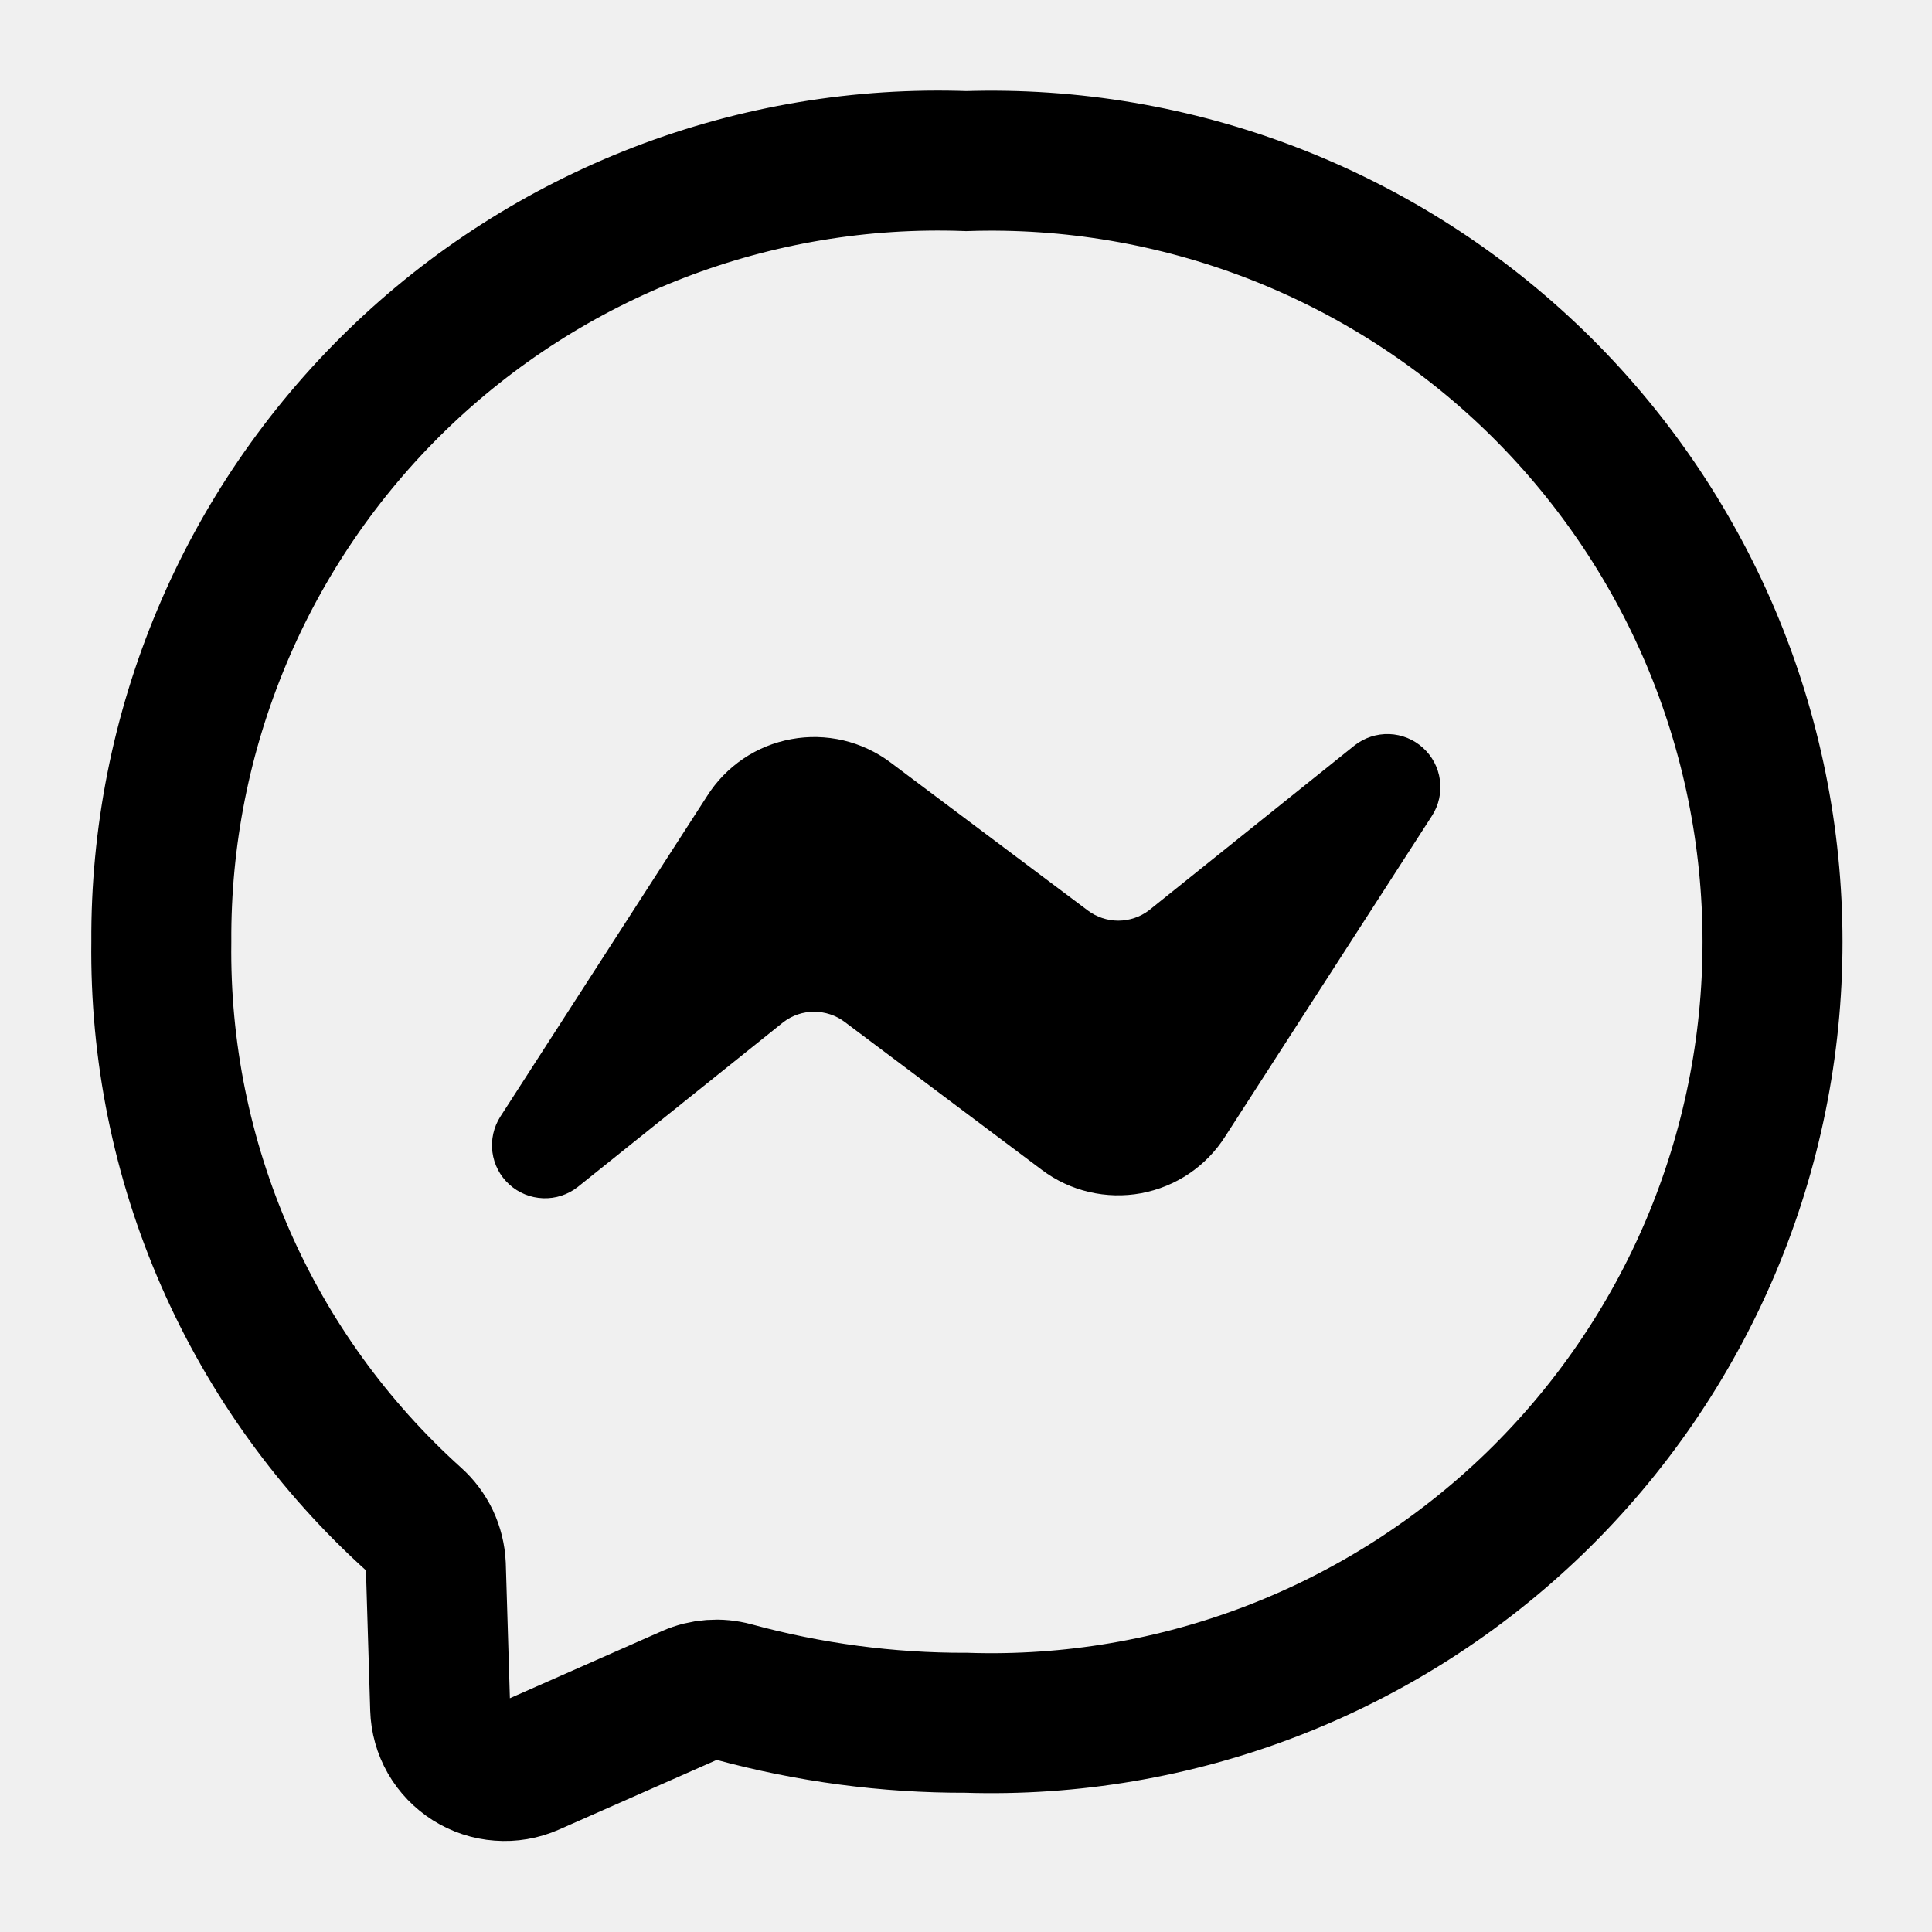
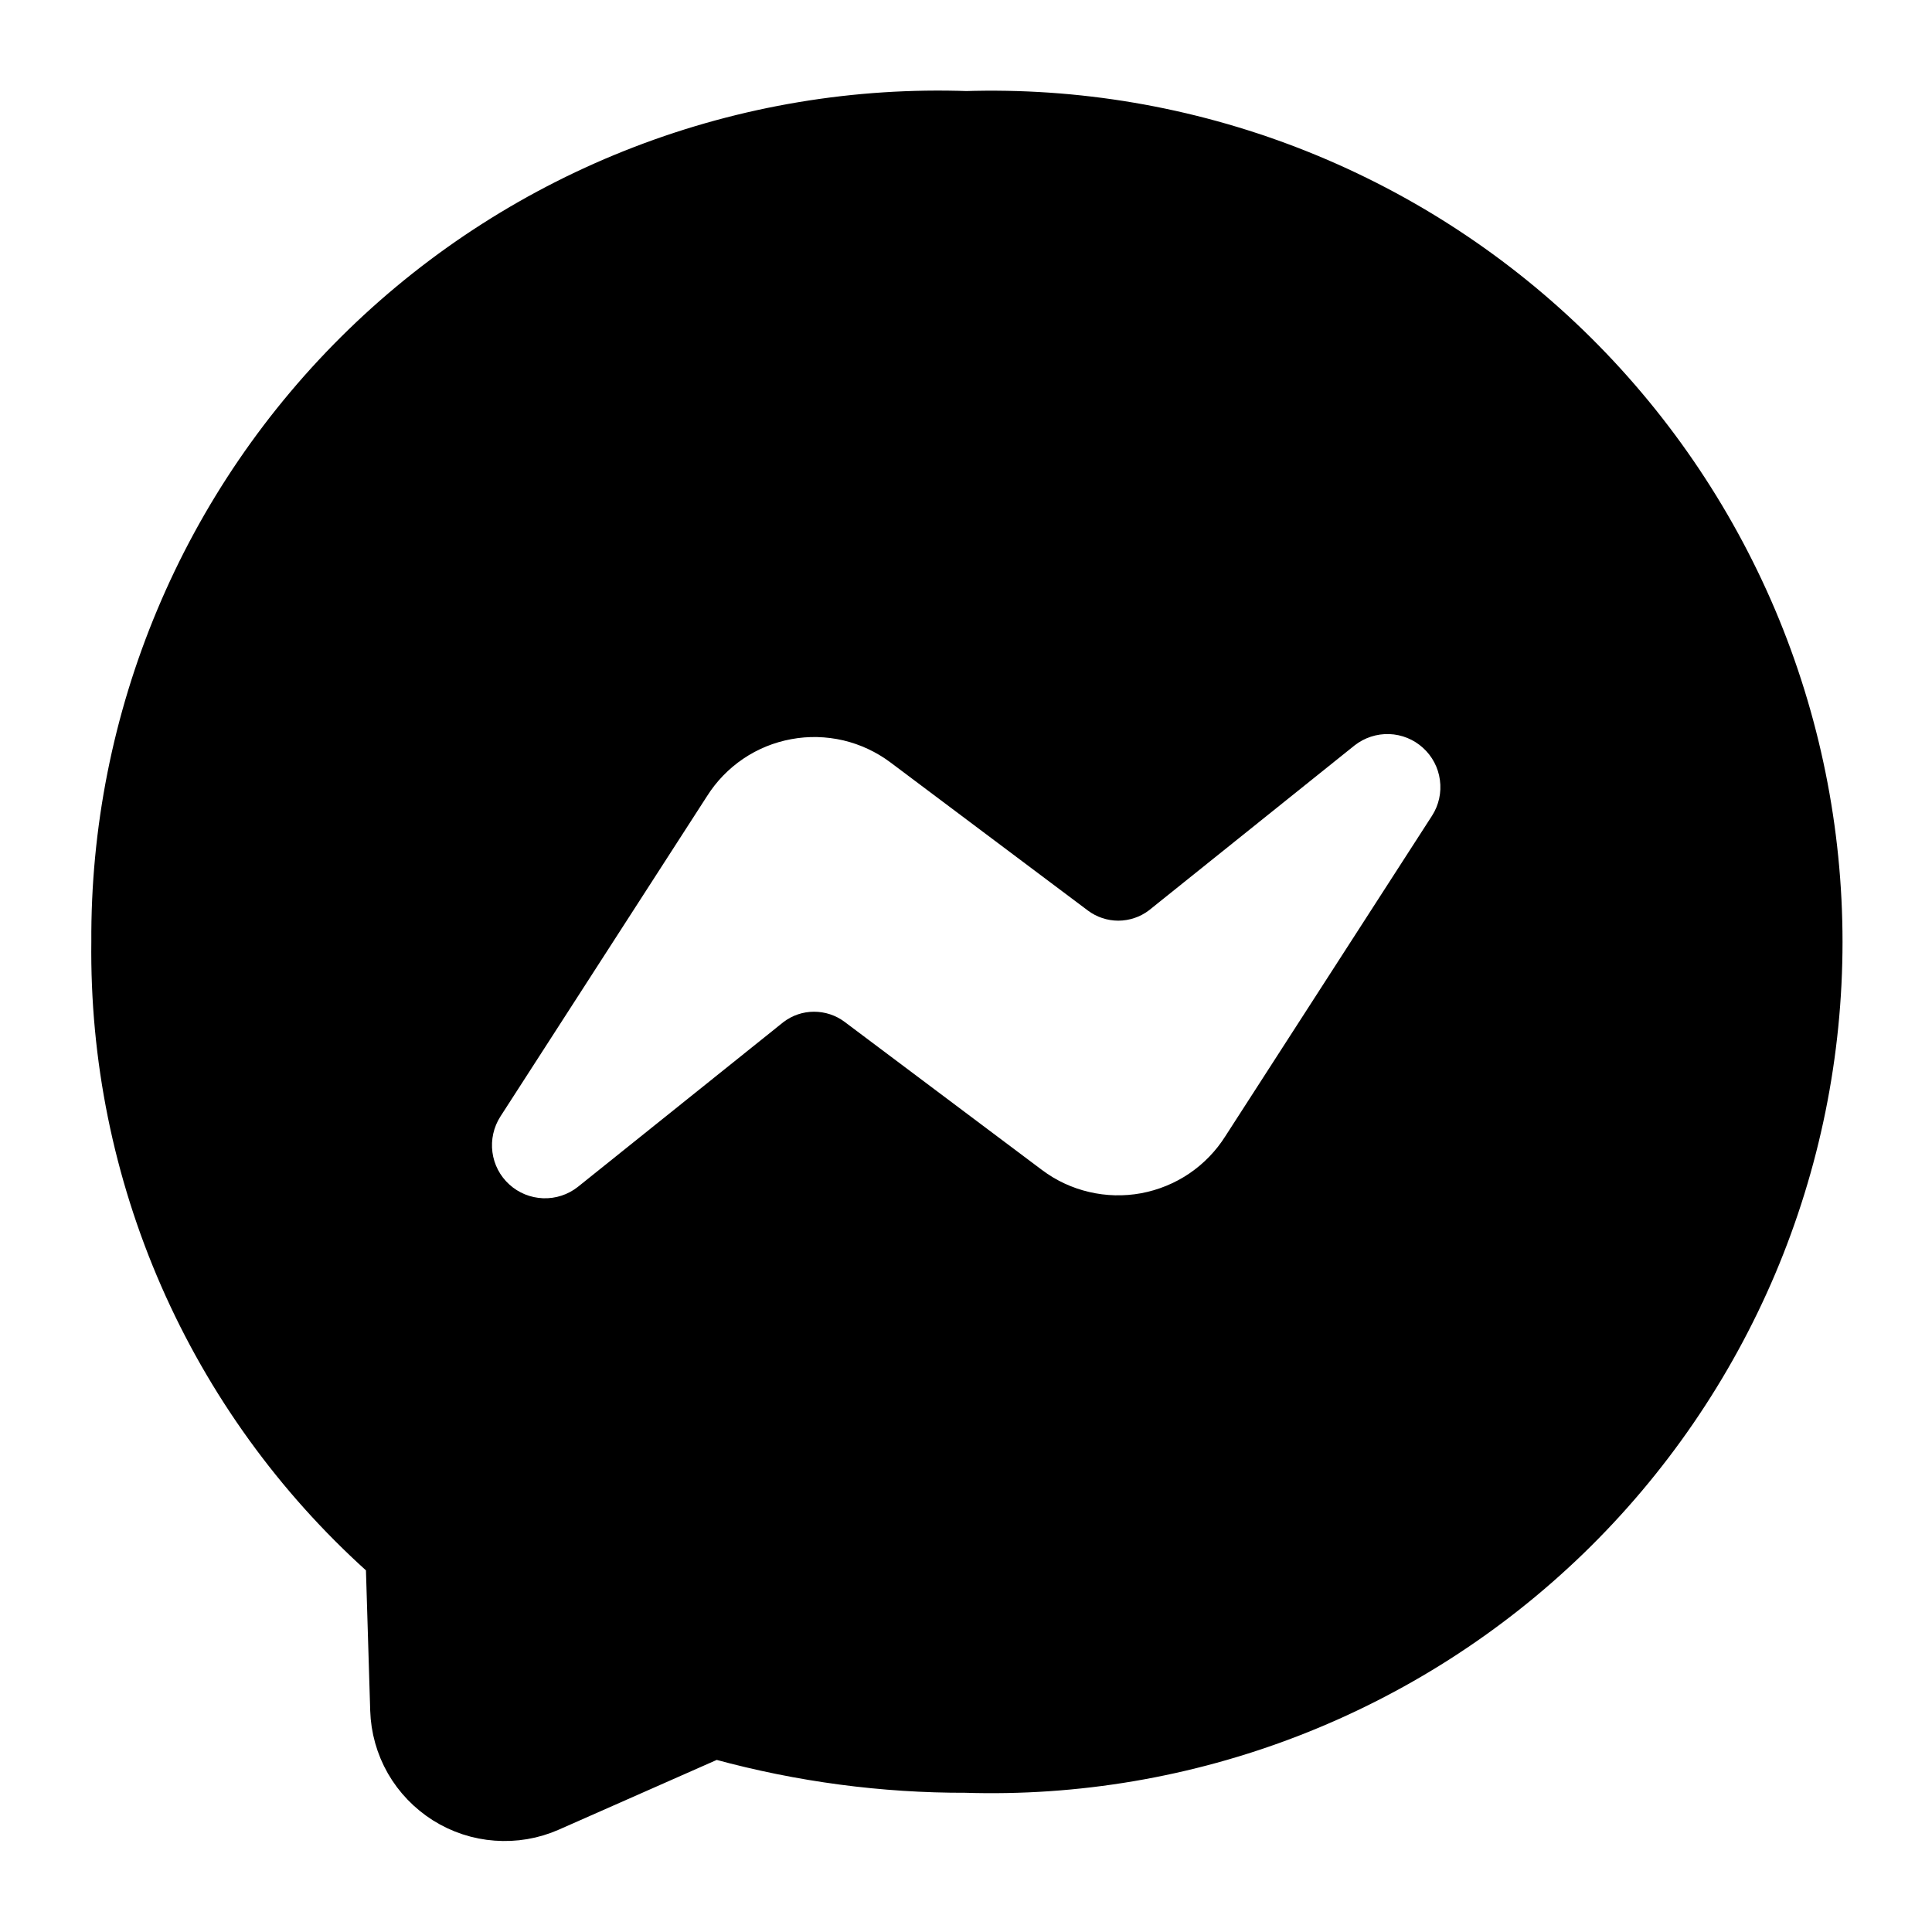
<svg xmlns="http://www.w3.org/2000/svg" width="24" height="24" viewBox="0 0 24 24" fill="none">
-   <path d="M12.003 2.001C13.303 1.959 14.598 2.179 15.812 2.648C17.025 3.117 18.131 3.824 19.066 4.729C20 5.634 20.743 6.718 21.251 7.915C21.758 9.113 22.019 10.4 22.019 11.701C22.019 13.002 21.758 14.289 21.251 15.487C20.743 16.684 20 17.768 19.066 18.673C18.131 19.578 17.025 20.285 15.812 20.754C14.598 21.223 13.303 21.443 12.003 21.401C11.025 21.404 10.051 21.274 9.108 21.017C8.931 20.969 8.743 20.983 8.575 21.057L6.591 21.933C6.471 21.986 6.34 22.008 6.209 21.998C6.079 21.989 5.952 21.947 5.841 21.877C5.731 21.807 5.638 21.711 5.573 21.598C5.508 21.484 5.472 21.356 5.468 21.225L5.414 19.445C5.409 19.337 5.383 19.231 5.337 19.133C5.29 19.035 5.225 18.948 5.144 18.876C4.14 17.972 3.341 16.865 2.799 15.627C2.258 14.39 1.987 13.052 2.004 11.701C1.996 10.399 2.252 9.11 2.756 7.91C3.259 6.71 4.001 5.624 4.935 4.718C5.869 3.812 6.977 3.104 8.192 2.637C9.407 2.17 10.702 1.954 12.003 2.001Z" stroke="black" stroke-width="1.739" stroke-miterlimit="10" />
-   <path fill-rule="evenodd" clip-rule="evenodd" d="M17.79 10.132C17.874 10.001 17.908 9.844 17.887 9.69C17.867 9.536 17.792 9.394 17.677 9.29C17.562 9.185 17.414 9.125 17.258 9.119C17.103 9.114 16.951 9.163 16.828 9.259L14.272 11.309C14.163 11.392 14.03 11.436 13.893 11.437C13.757 11.437 13.623 11.393 13.514 11.311L11.06 9.47C10.886 9.34 10.687 9.247 10.475 9.197C10.263 9.148 10.044 9.142 9.83 9.182C9.616 9.221 9.412 9.304 9.232 9.426C9.052 9.548 8.899 9.706 8.783 9.89L6.216 13.87C6.132 14.001 6.097 14.158 6.117 14.312C6.137 14.467 6.211 14.609 6.327 14.714C6.442 14.819 6.59 14.879 6.746 14.885C6.902 14.891 7.055 14.841 7.177 14.745L9.733 12.696C9.842 12.613 9.975 12.568 10.112 12.568C10.249 12.568 10.383 12.612 10.492 12.694L12.944 14.534C13.118 14.665 13.318 14.758 13.529 14.807C13.741 14.857 13.961 14.862 14.175 14.823C14.389 14.783 14.593 14.7 14.773 14.578C14.953 14.456 15.106 14.298 15.222 14.114L17.79 10.132Z" fill="black" />
+   <rect width="24" height="24" fill="white" />
+   <path d="M12.003 2.001C13.303 1.959 14.598 2.179 15.812 2.648C17.025 3.117 18.131 3.824 19.066 4.729C20 5.634 20.743 6.718 21.251 7.915C21.758 9.113 22.019 10.4 22.019 11.701C22.019 13.002 21.758 14.289 21.251 15.487C20.743 16.684 20 17.768 19.066 18.673C18.131 19.578 17.025 20.285 15.812 20.754C14.598 21.223 13.303 21.443 12.003 21.401C11.025 21.404 10.051 21.274 9.108 21.017C8.931 20.969 8.743 20.983 8.575 21.057L6.591 21.933C6.471 21.986 6.34 22.008 6.209 21.998C6.079 21.989 5.952 21.947 5.841 21.877C5.731 21.807 5.638 21.711 5.573 21.598C5.508 21.484 5.472 21.356 5.468 21.225L5.414 19.445C5.409 19.337 5.383 19.231 5.337 19.133C5.29 19.035 5.225 18.948 5.144 18.876C4.14 17.972 3.341 16.865 2.799 15.627C2.258 14.39 1.987 13.052 2.004 11.701C1.996 10.399 2.252 9.11 2.756 7.91C3.259 6.71 4.001 5.624 4.935 4.718C5.869 3.812 6.977 3.104 8.192 2.637C9.407 2.17 10.702 1.954 12.003 2.001Z" fill="black" stroke="black" stroke-width="1.739" stroke-miterlimit="10" />
+   <path fill-rule="evenodd" clip-rule="evenodd" d="M17.79 10.132C17.874 10.001 17.908 9.844 17.887 9.69C17.867 9.536 17.792 9.394 17.677 9.29C17.562 9.185 17.414 9.125 17.258 9.119C17.103 9.114 16.951 9.163 16.828 9.259L14.272 11.309C14.163 11.392 14.03 11.436 13.893 11.437C13.757 11.437 13.623 11.393 13.514 11.311L11.06 9.47C10.886 9.34 10.687 9.247 10.475 9.197C10.263 9.148 10.044 9.142 9.83 9.182C9.616 9.221 9.412 9.304 9.232 9.426C9.052 9.548 8.899 9.706 8.783 9.89L6.216 13.87C6.132 14.001 6.097 14.158 6.117 14.312C6.137 14.467 6.211 14.609 6.327 14.714C6.442 14.819 6.59 14.879 6.746 14.885C6.902 14.891 7.055 14.841 7.177 14.745L9.733 12.696C9.842 12.613 9.975 12.568 10.112 12.568C10.249 12.568 10.383 12.612 10.492 12.694L12.944 14.534C13.118 14.665 13.318 14.758 13.529 14.807C13.741 14.857 13.961 14.862 14.175 14.823C14.389 14.783 14.593 14.7 14.773 14.578C14.953 14.456 15.106 14.298 15.222 14.114L17.79 10.132Z" fill="white" />
</svg>
